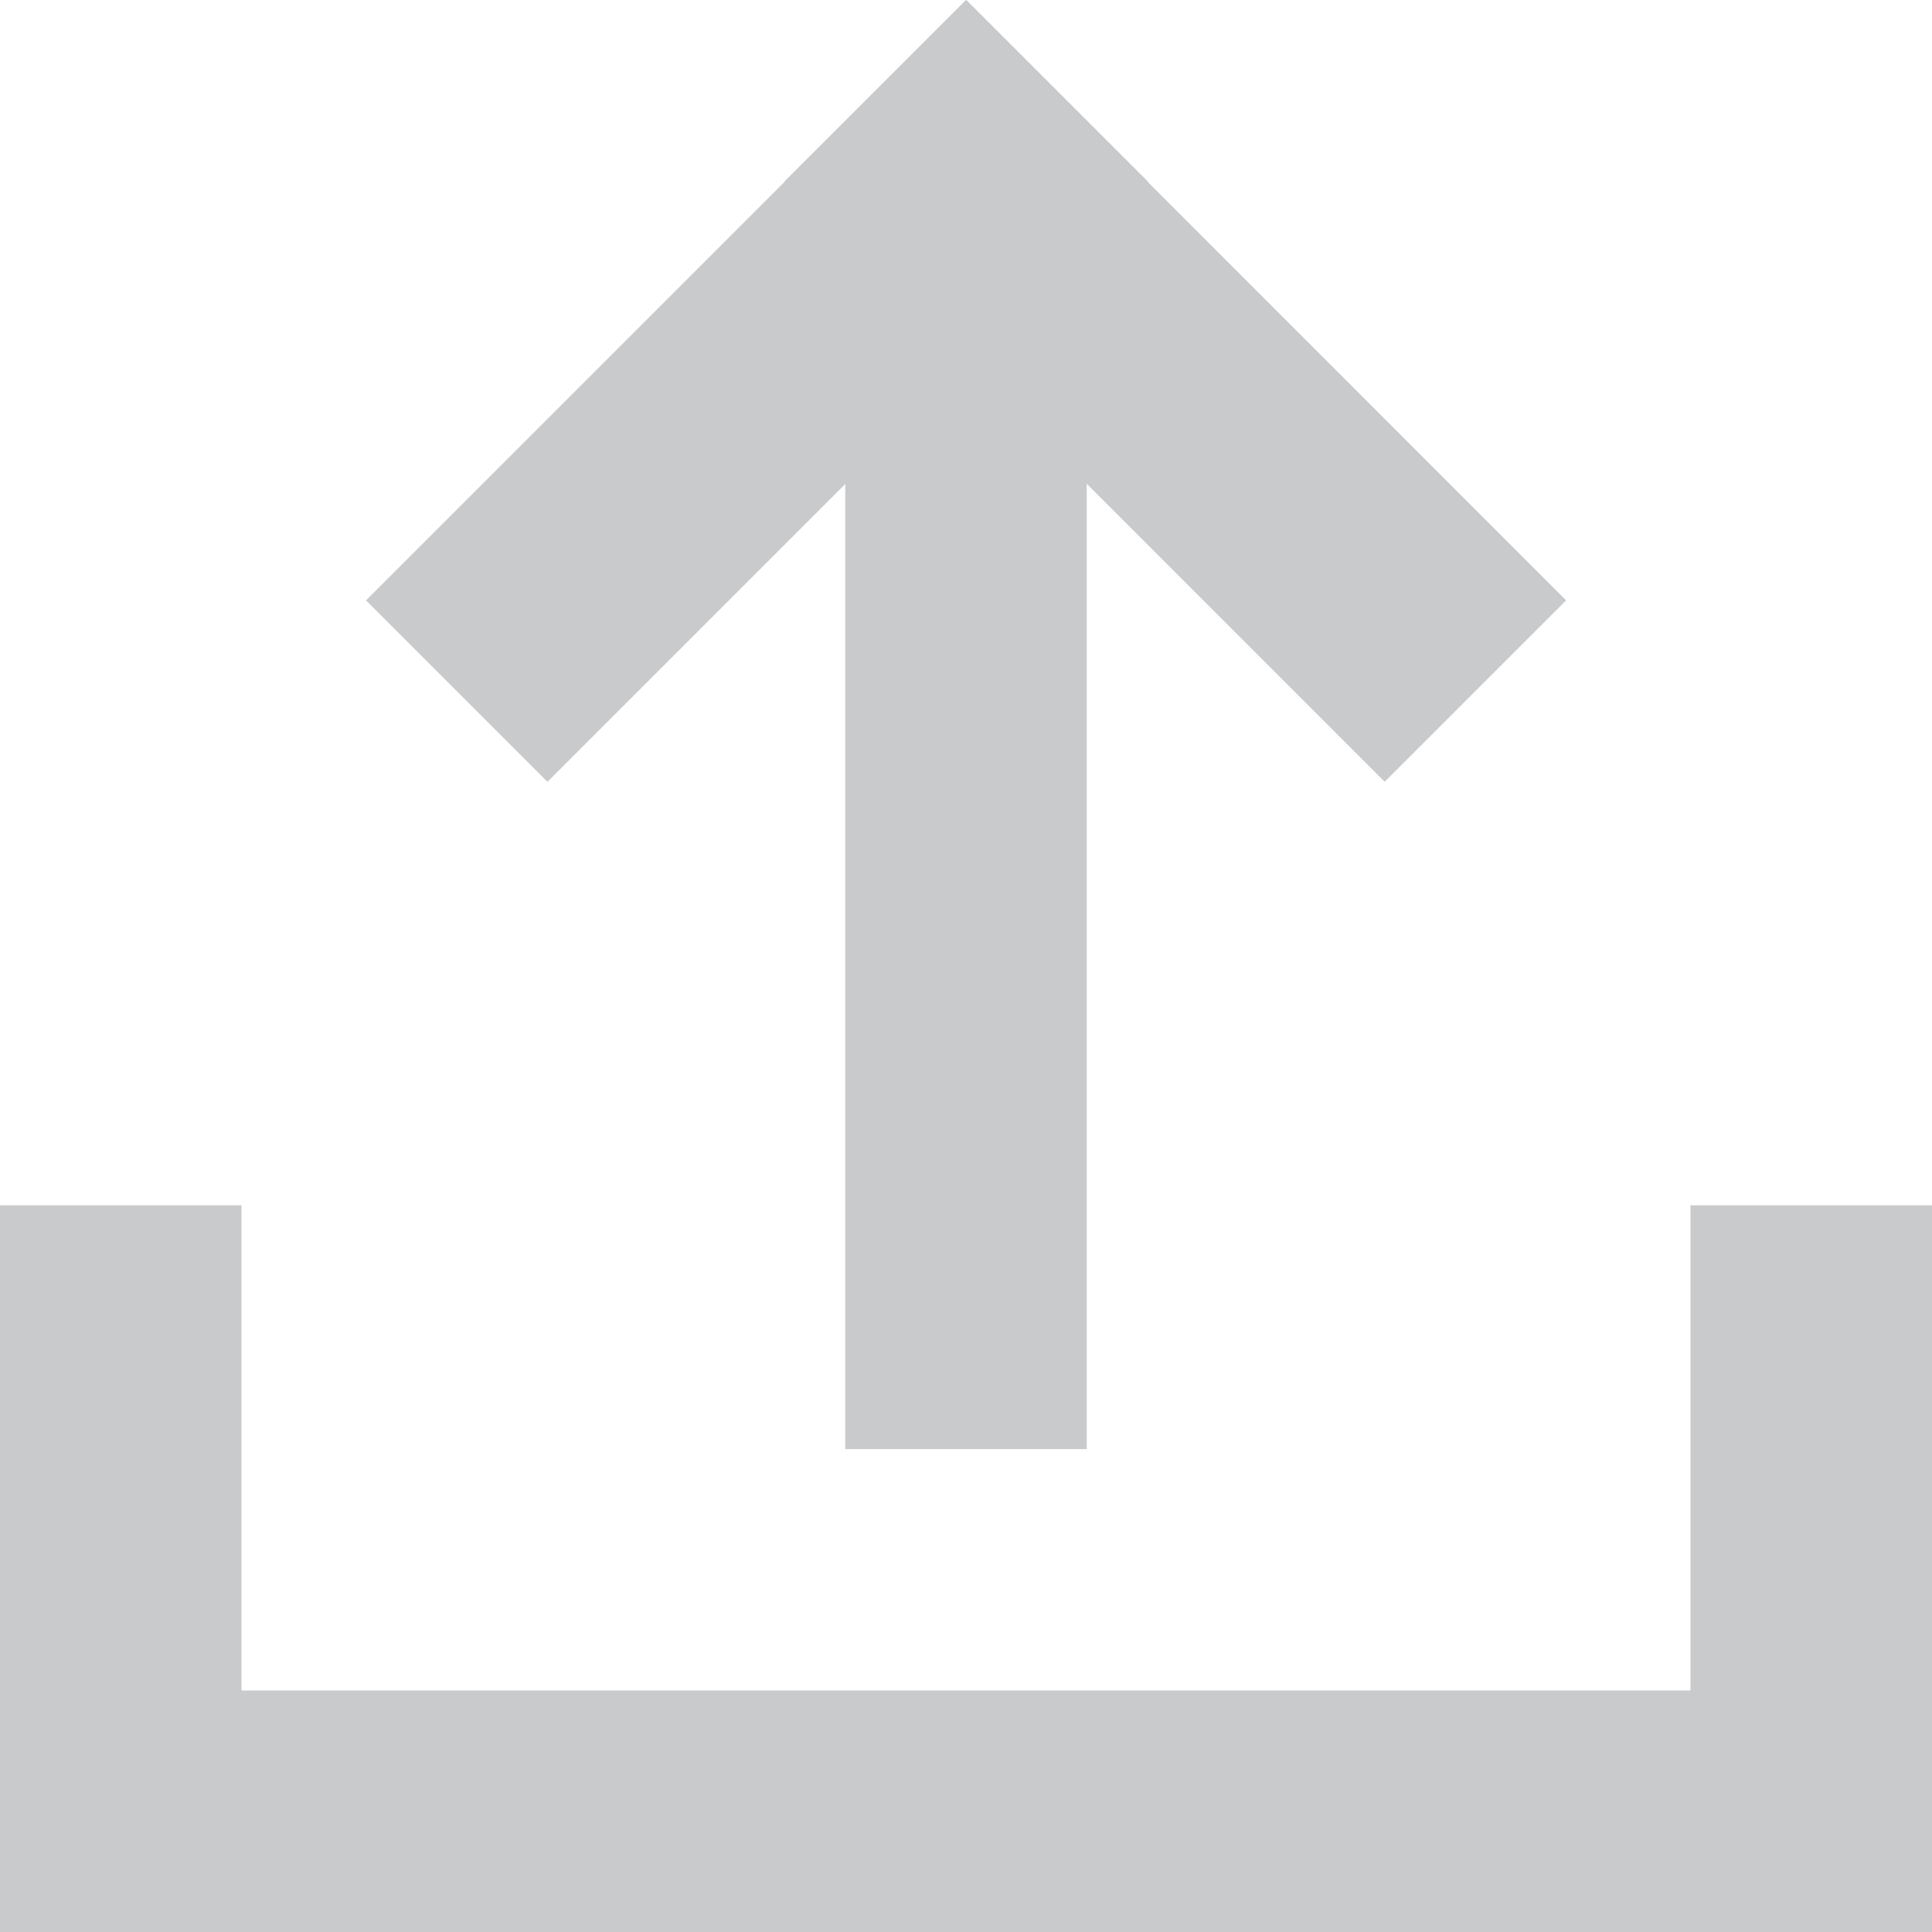
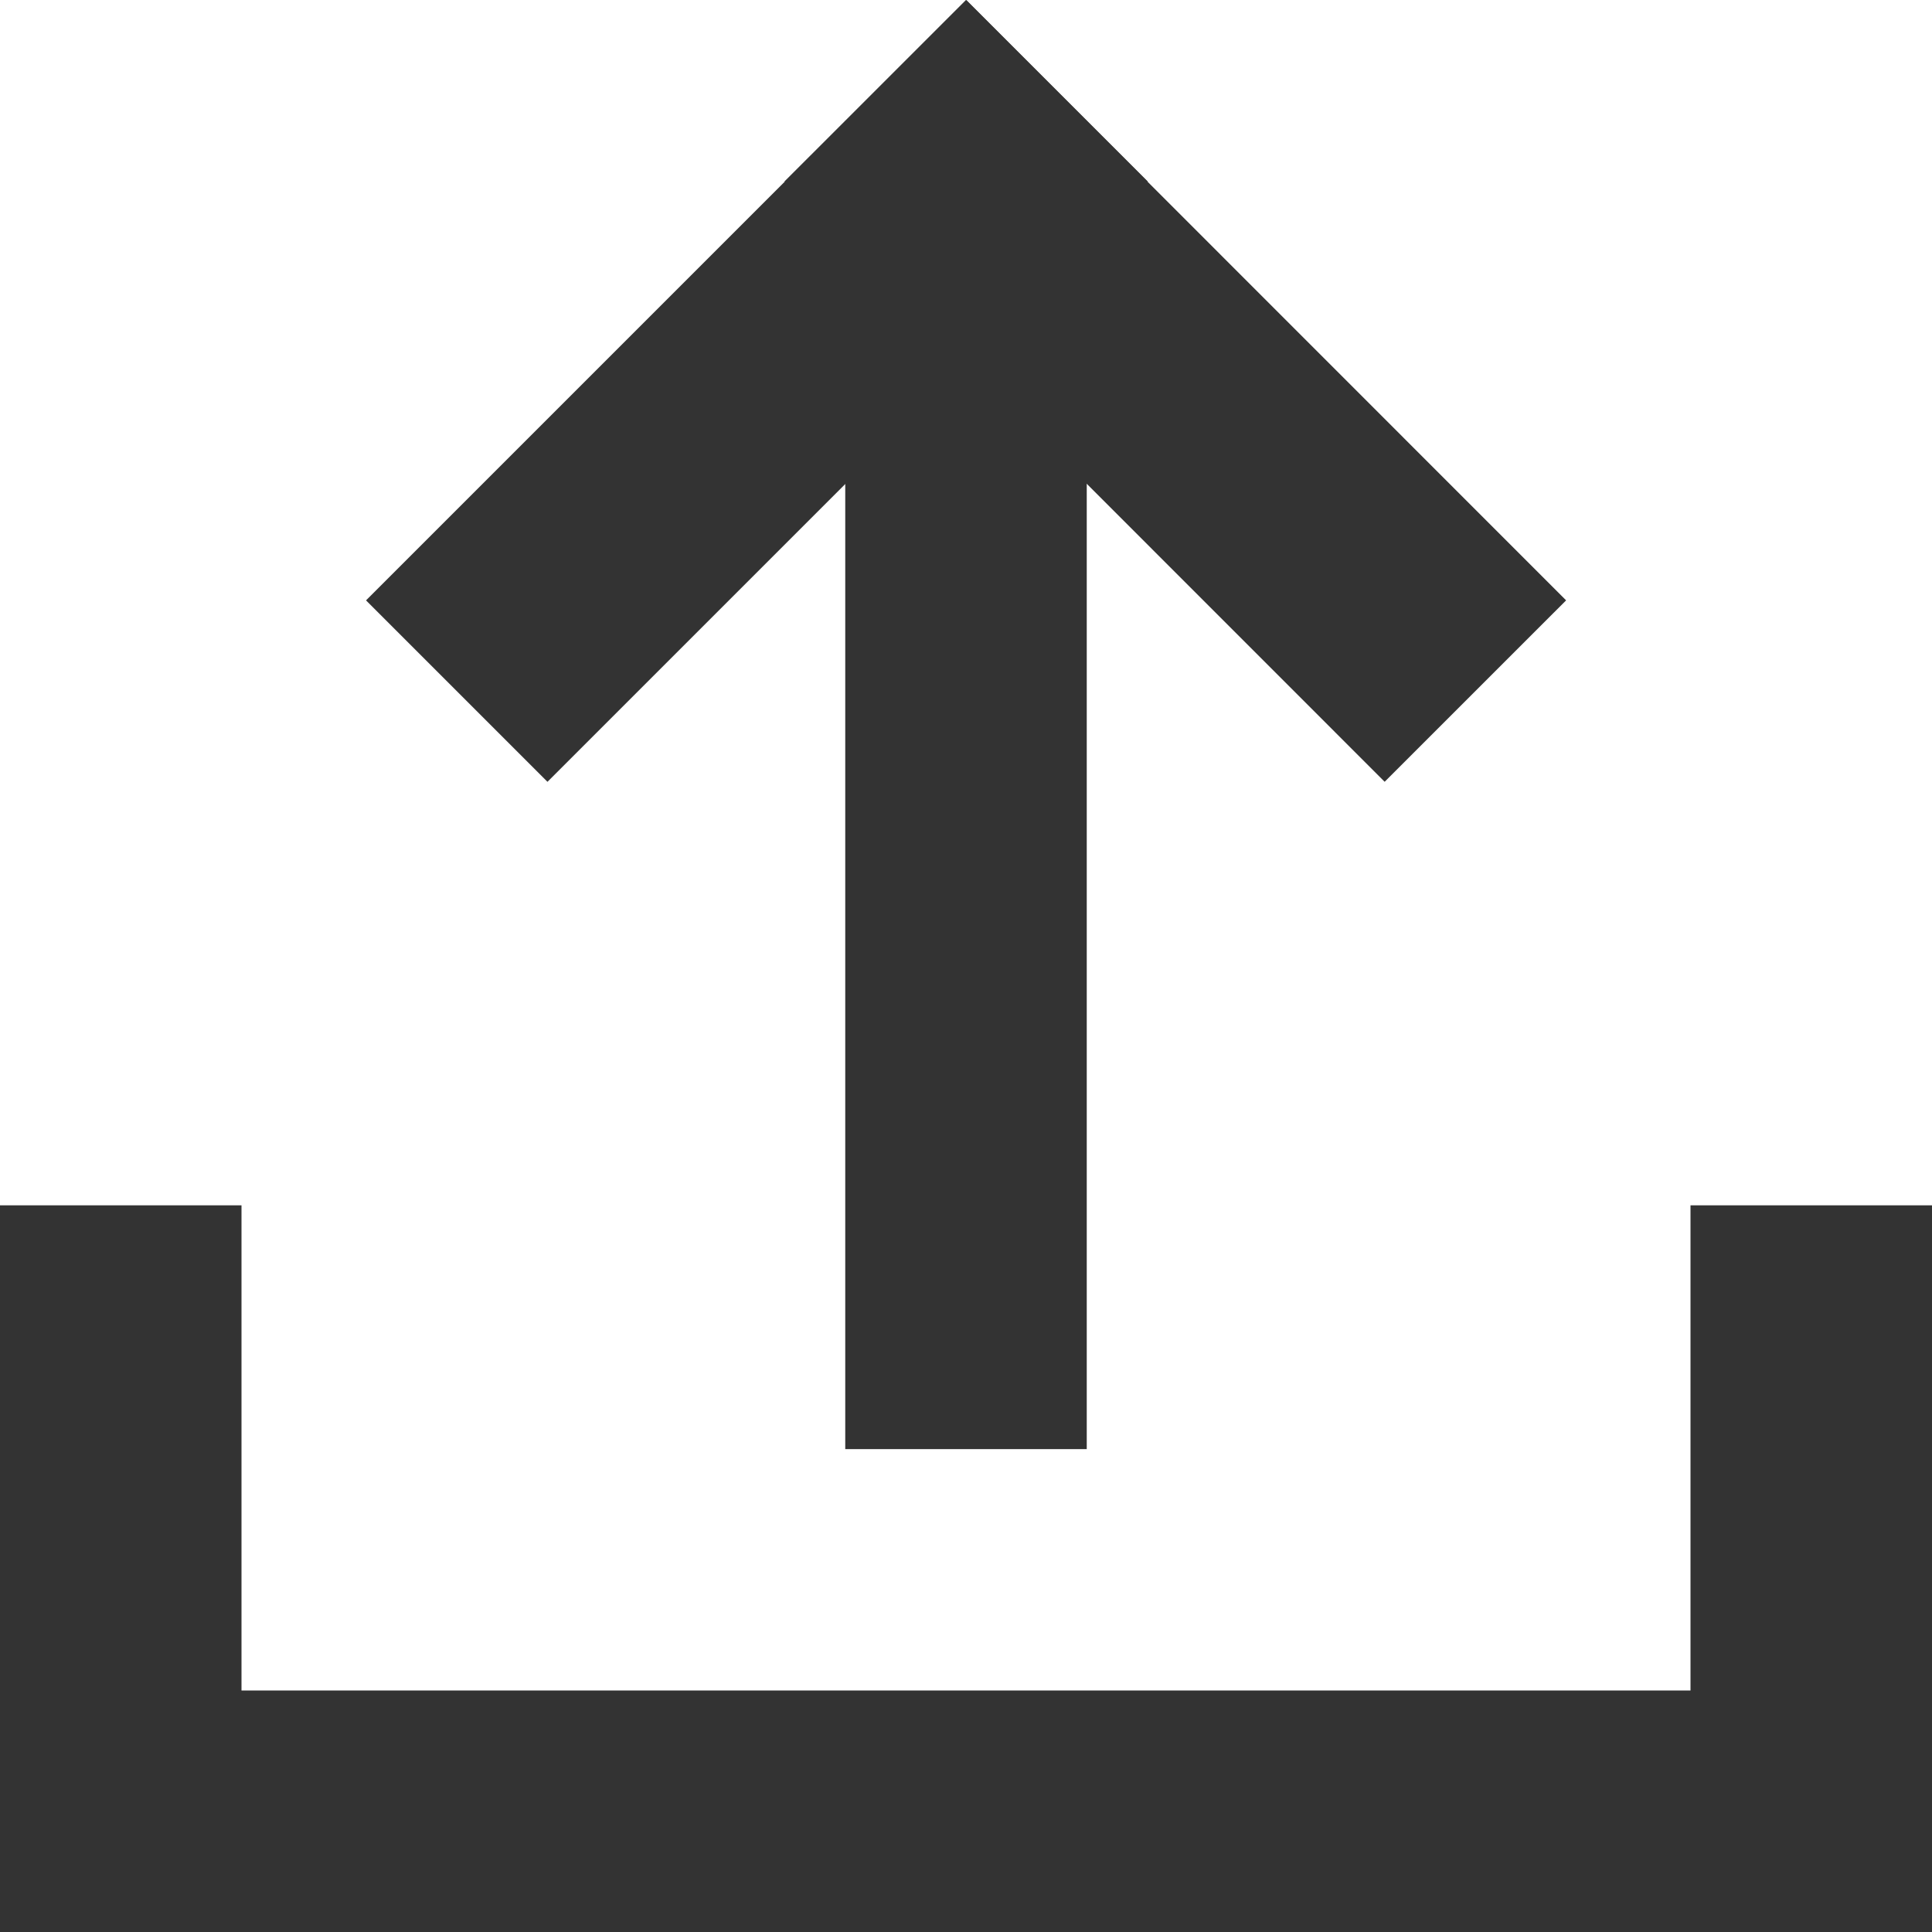
<svg xmlns="http://www.w3.org/2000/svg" version="1.0" id="Layer_1" x="0px" y="0px" width="16px" height="16px" viewBox="0 0 16 16" enable-background="new 0 0 16 16" xml:space="preserve">
-   <rect y="14" fill="#C8CACC" width="16" height="2" />
-   <rect y="9.982" fill="#C8CACC" width="2" height="6" />
-   <rect x="14" y="9.982" fill="#C8CACC" width="2" height="6" />
-   <rect x="7" y="1.001" fill="#C8CACC" width="2" height="11" />
+   <rect y="14" fill="#333333" width="16" height="2" />
+   <rect y="9.982" fill="#333333" width="2" height="6" />
+   <rect x="14" y="9.982" fill="#333333" width="2" height="6" />
+   <rect x="7" y="1.001" fill="#333333" width="2" height="11" />
  <g>
-     <rect x="2.753" y="2.175" transform="matrix(0.7071 -0.7071 0.7071 0.7071 -0.4533 5.3808)" fill="#C8CACC" width="7.031" height="2.125" />
-     <rect x="6.217" y="2.175" transform="matrix(-0.707 -0.7072 0.7072 -0.707 14.3243 12.4087)" fill="#C8CACC" width="7.03" height="2.125" />
+     <rect x="2.753" y="2.175" transform="matrix(0.7071 -0.7071 0.7071 0.7071 -0.4533 5.3808)" fill="#333333" width="7.031" height="2.125" />
+     <rect x="6.217" y="2.175" transform="matrix(-0.707 -0.7072 0.7072 -0.707 14.3243 12.4087)" fill="#333333" width="7.03" height="2.125" />
  </g>
</svg>
